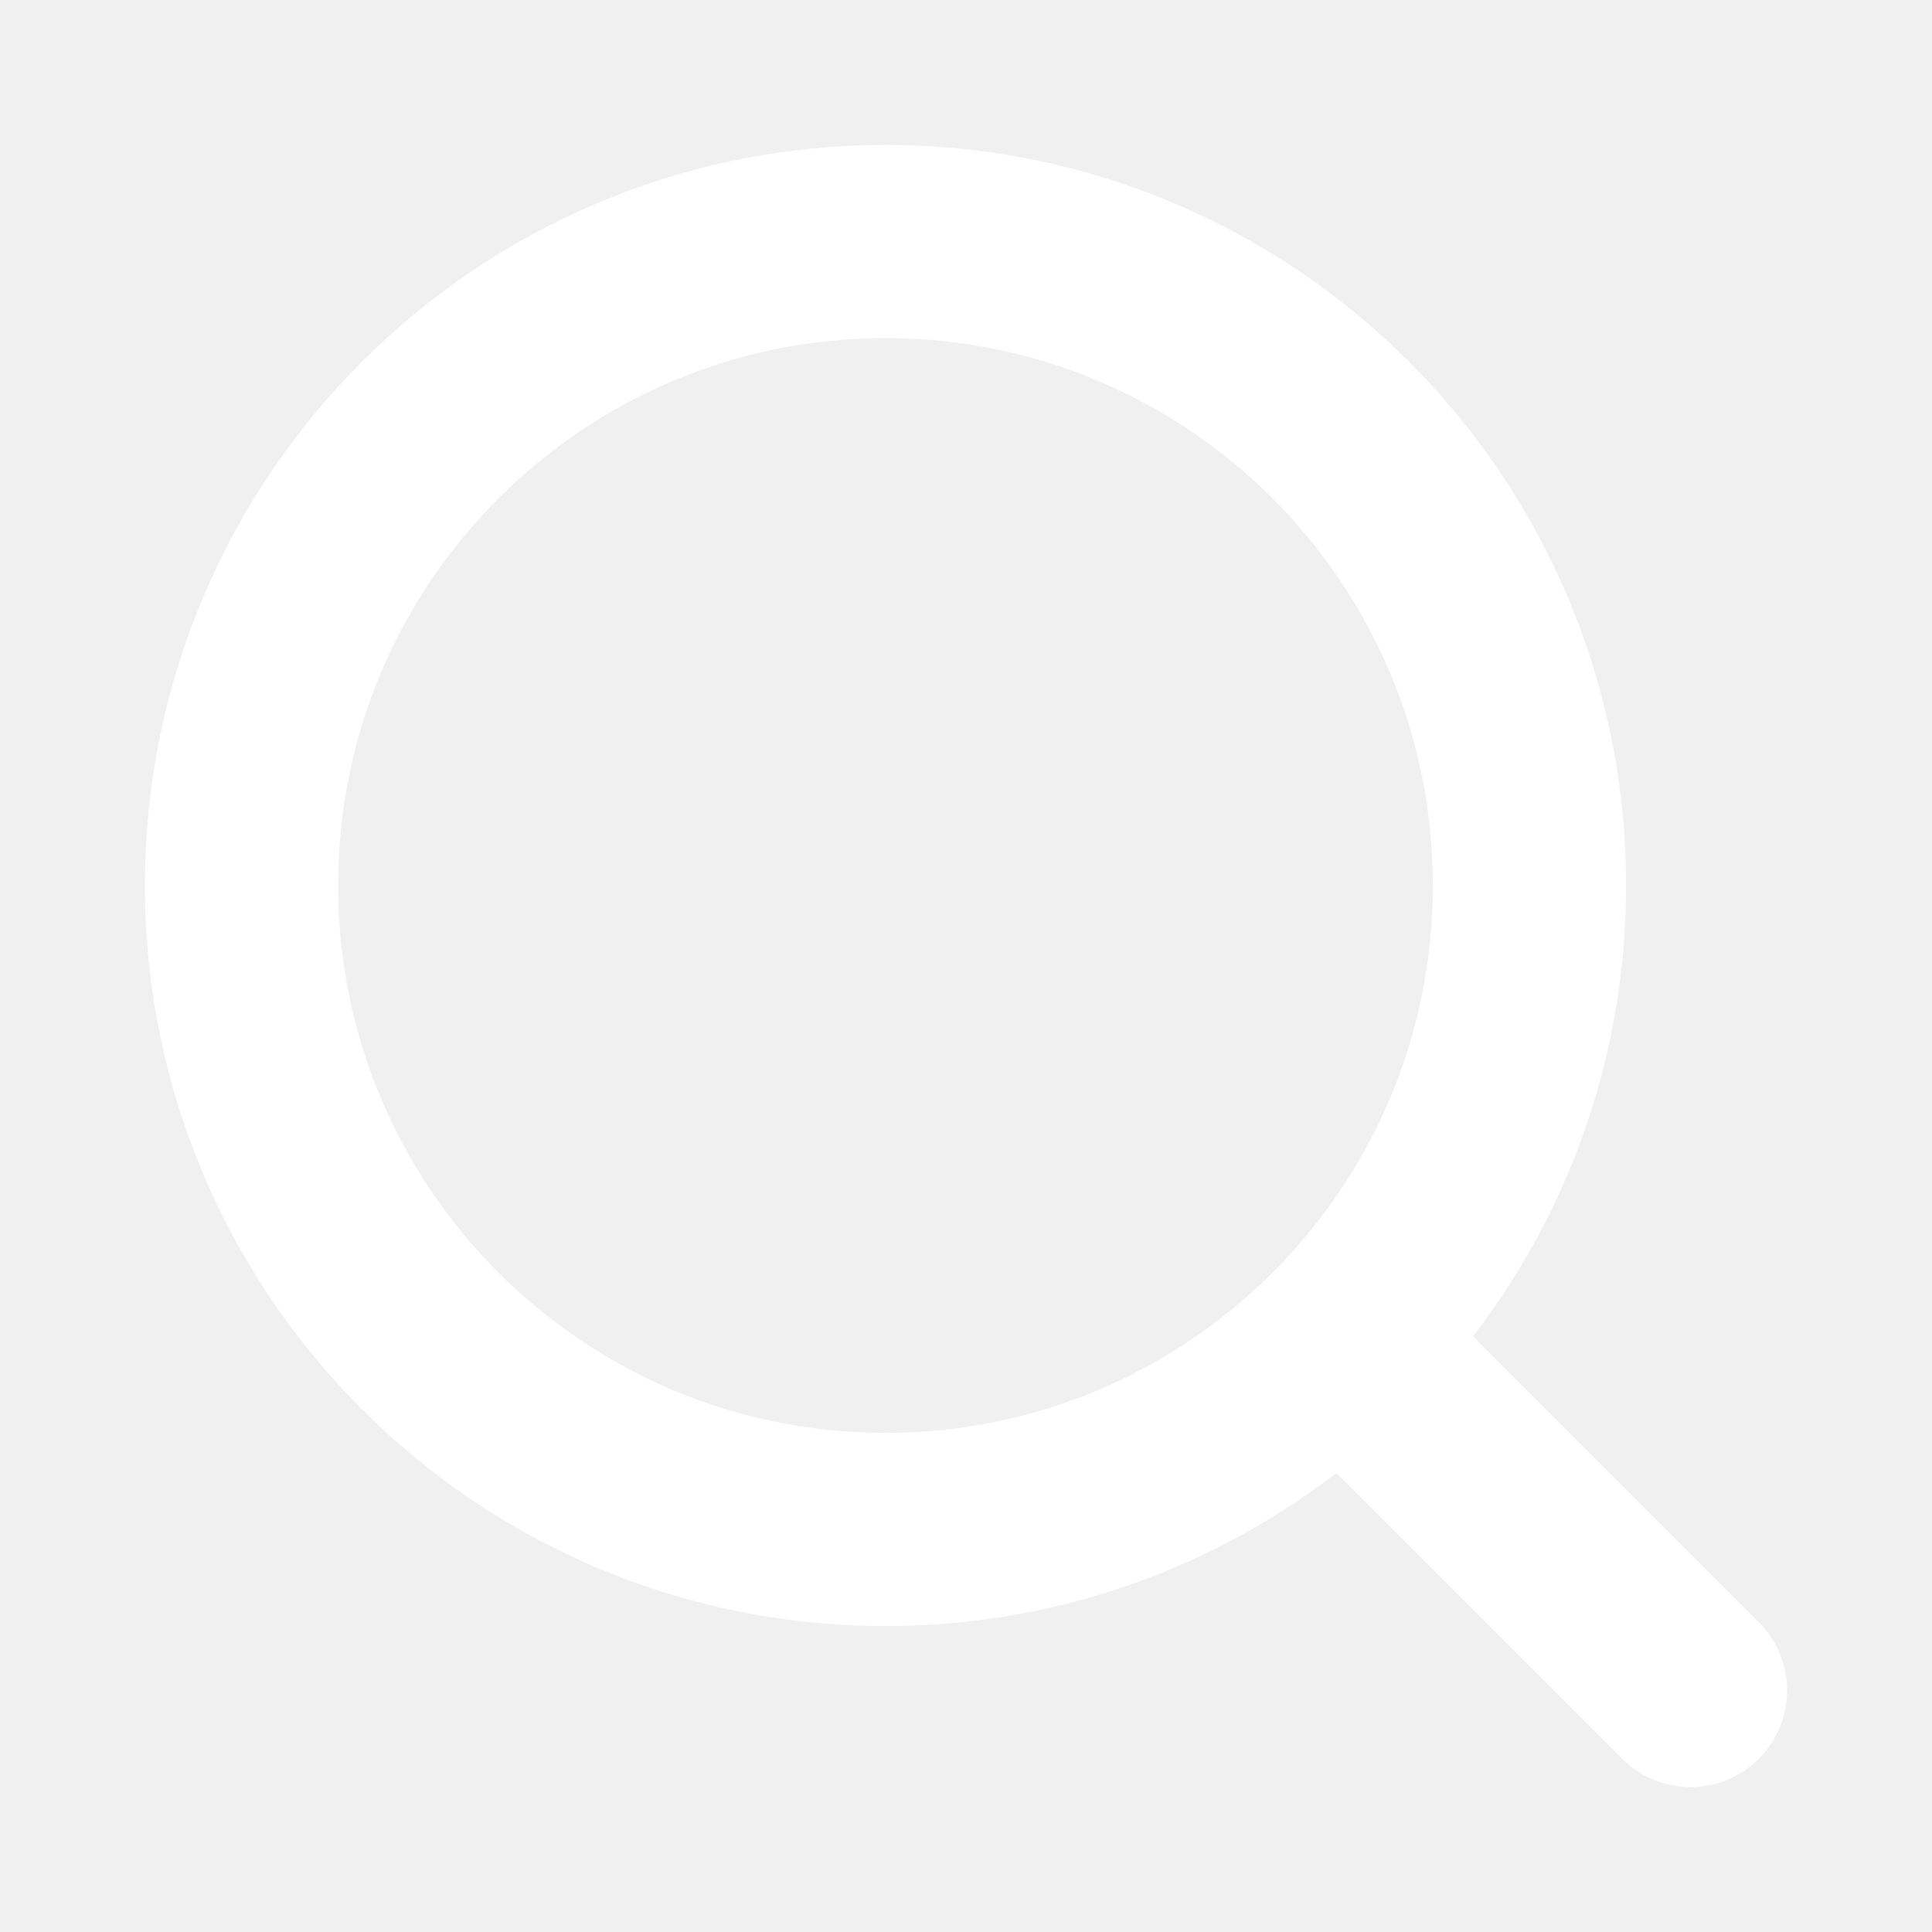
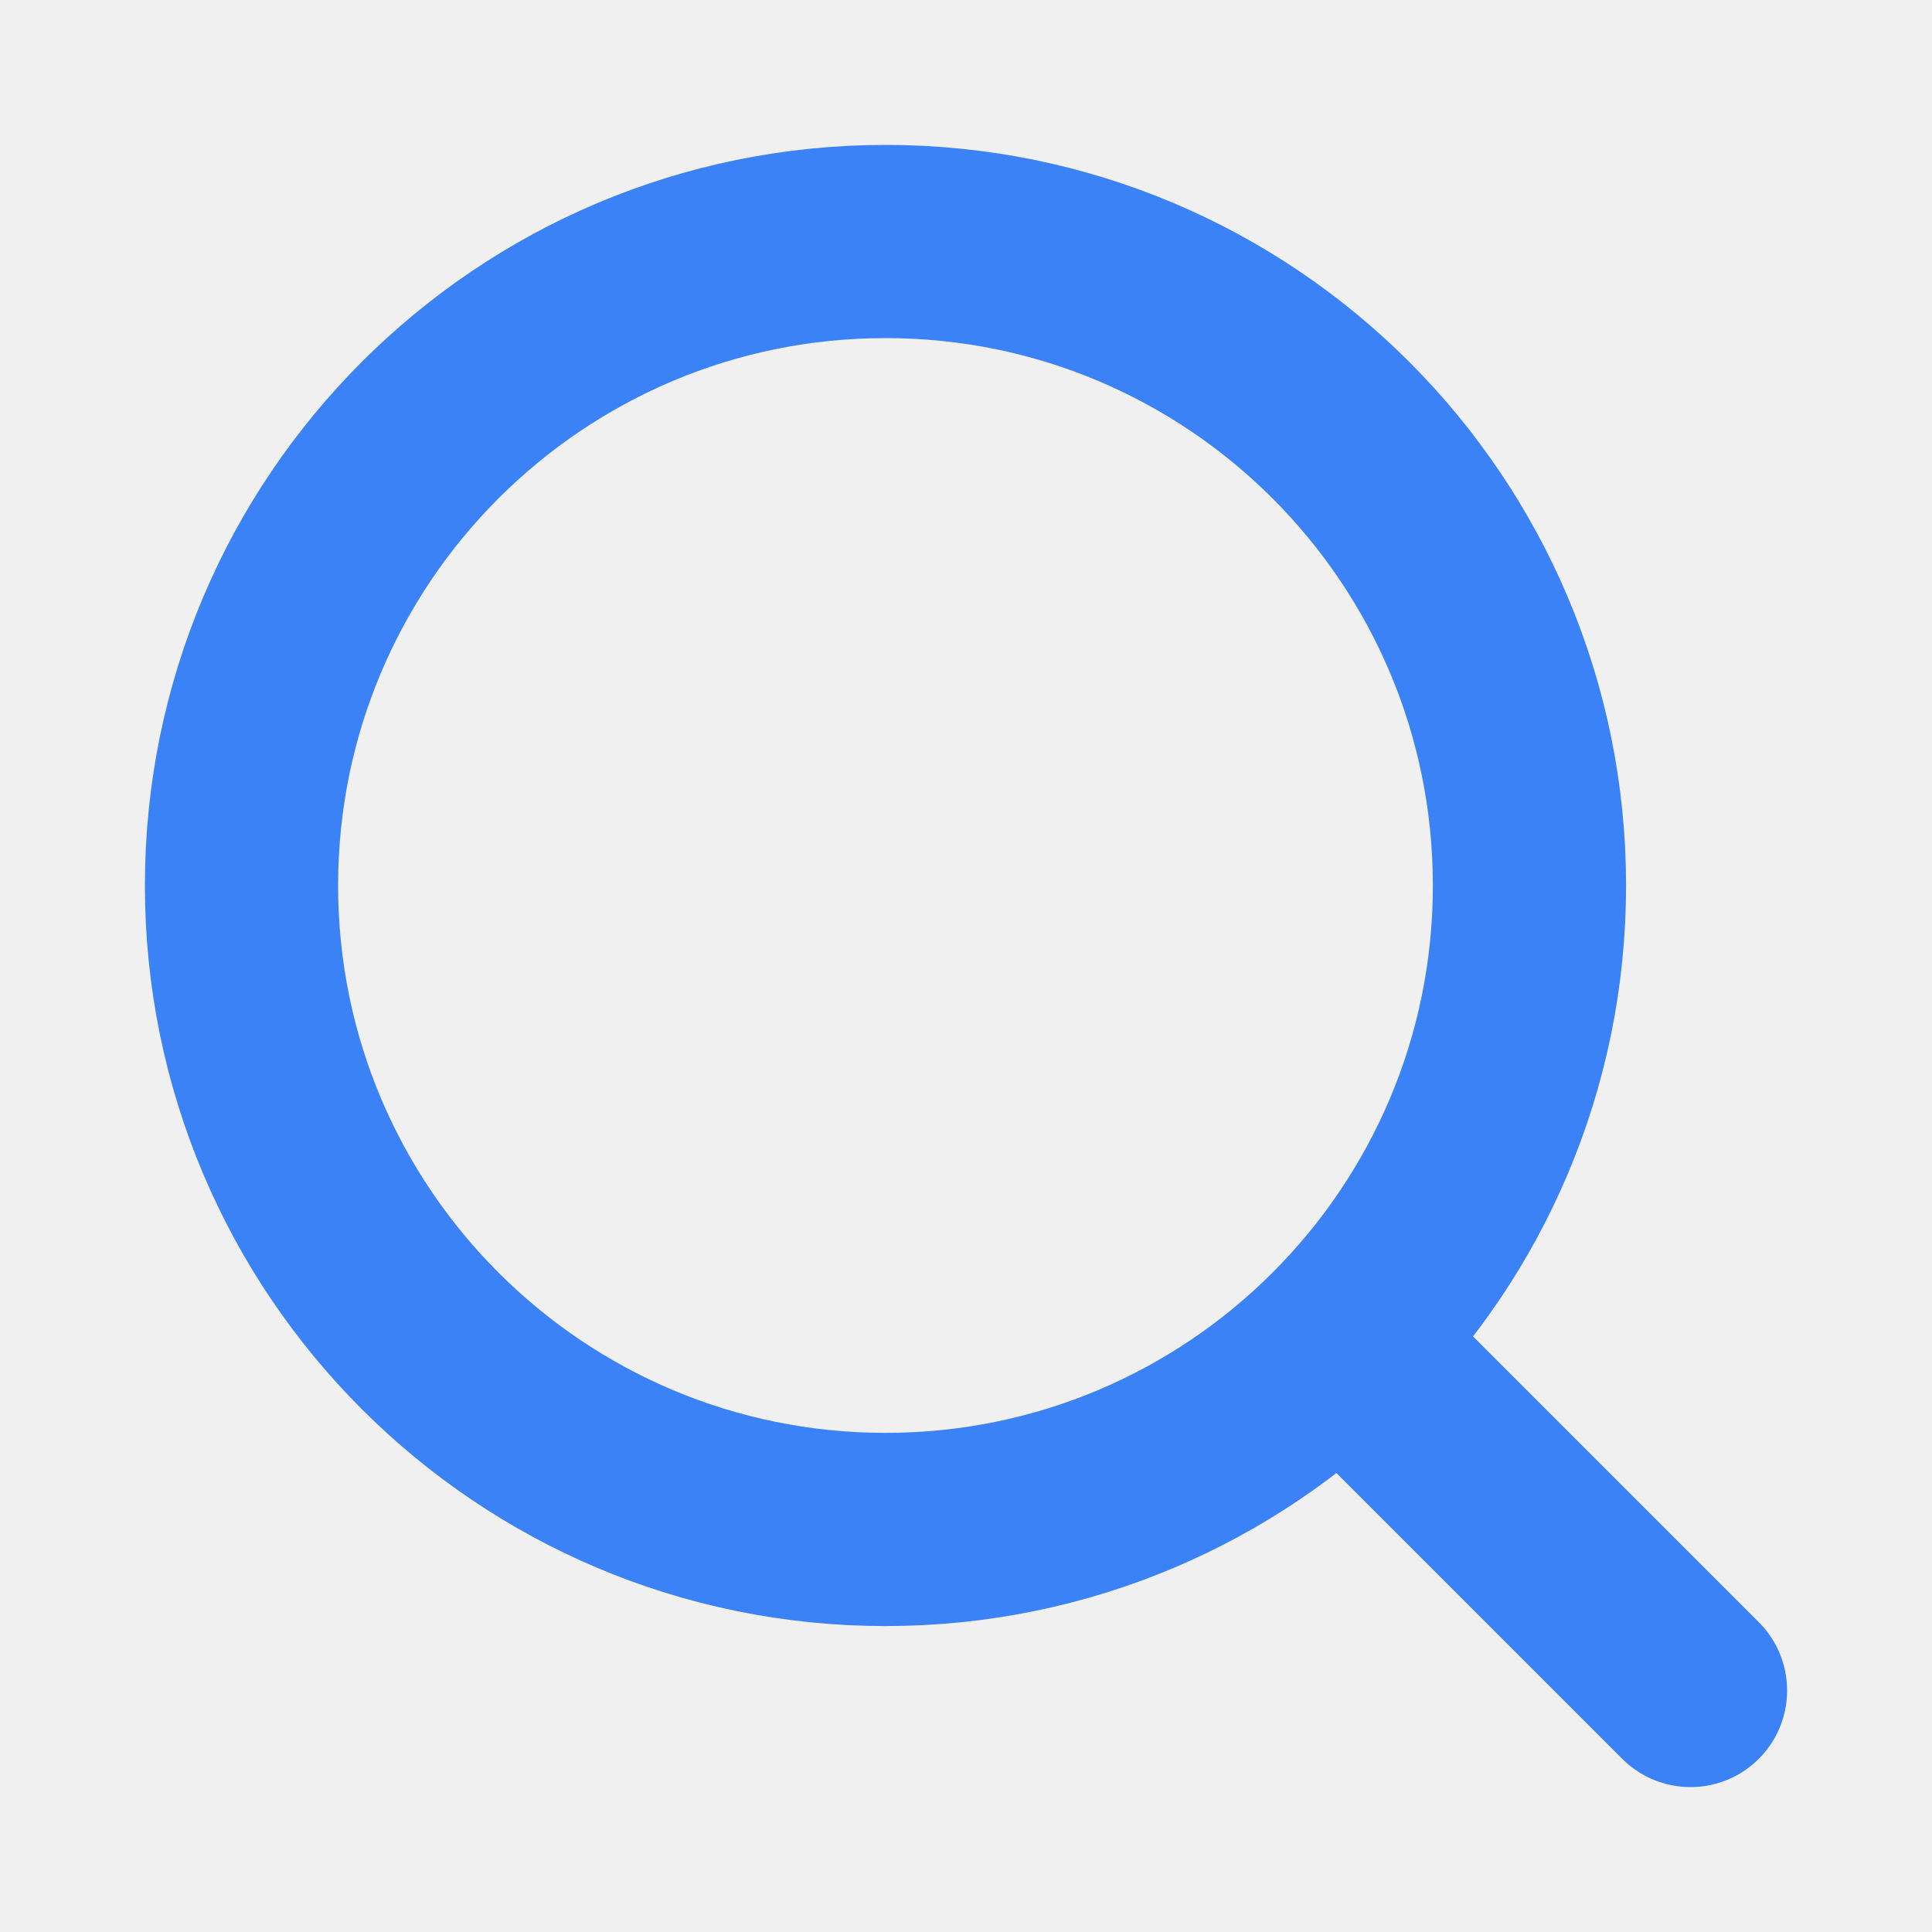
<svg xmlns="http://www.w3.org/2000/svg" preserveAspectRatio="none" overflow="visible" style="display: block;" width="20" height="20" viewBox="0 0 20 20" fill="none">
  <g id="search">
-     <path id="Vector" d="M17.5 17.5L13.883 13.883M15.833 9.167C15.833 12.849 12.849 15.833 9.167 15.833C5.485 15.833 2.5 12.849 2.5 9.167C2.5 5.485 5.485 2.5 9.167 2.5C12.849 2.5 15.833 5.485 15.833 9.167Z" stroke-width="2" stroke-linecap="round" stroke="white" />
+     <path id="Vector" d="M17.5 17.5L13.883 13.883M15.833 9.167C15.833 12.849 12.849 15.833 9.167 15.833C5.485 15.833 2.5 12.849 2.5 9.167C2.5 5.485 5.485 2.5 9.167 2.5C12.849 2.5 15.833 5.485 15.833 9.167Z" stroke-width="2" stroke-linecap="round" stroke="#3B82F6" />
  </g>
</svg>
